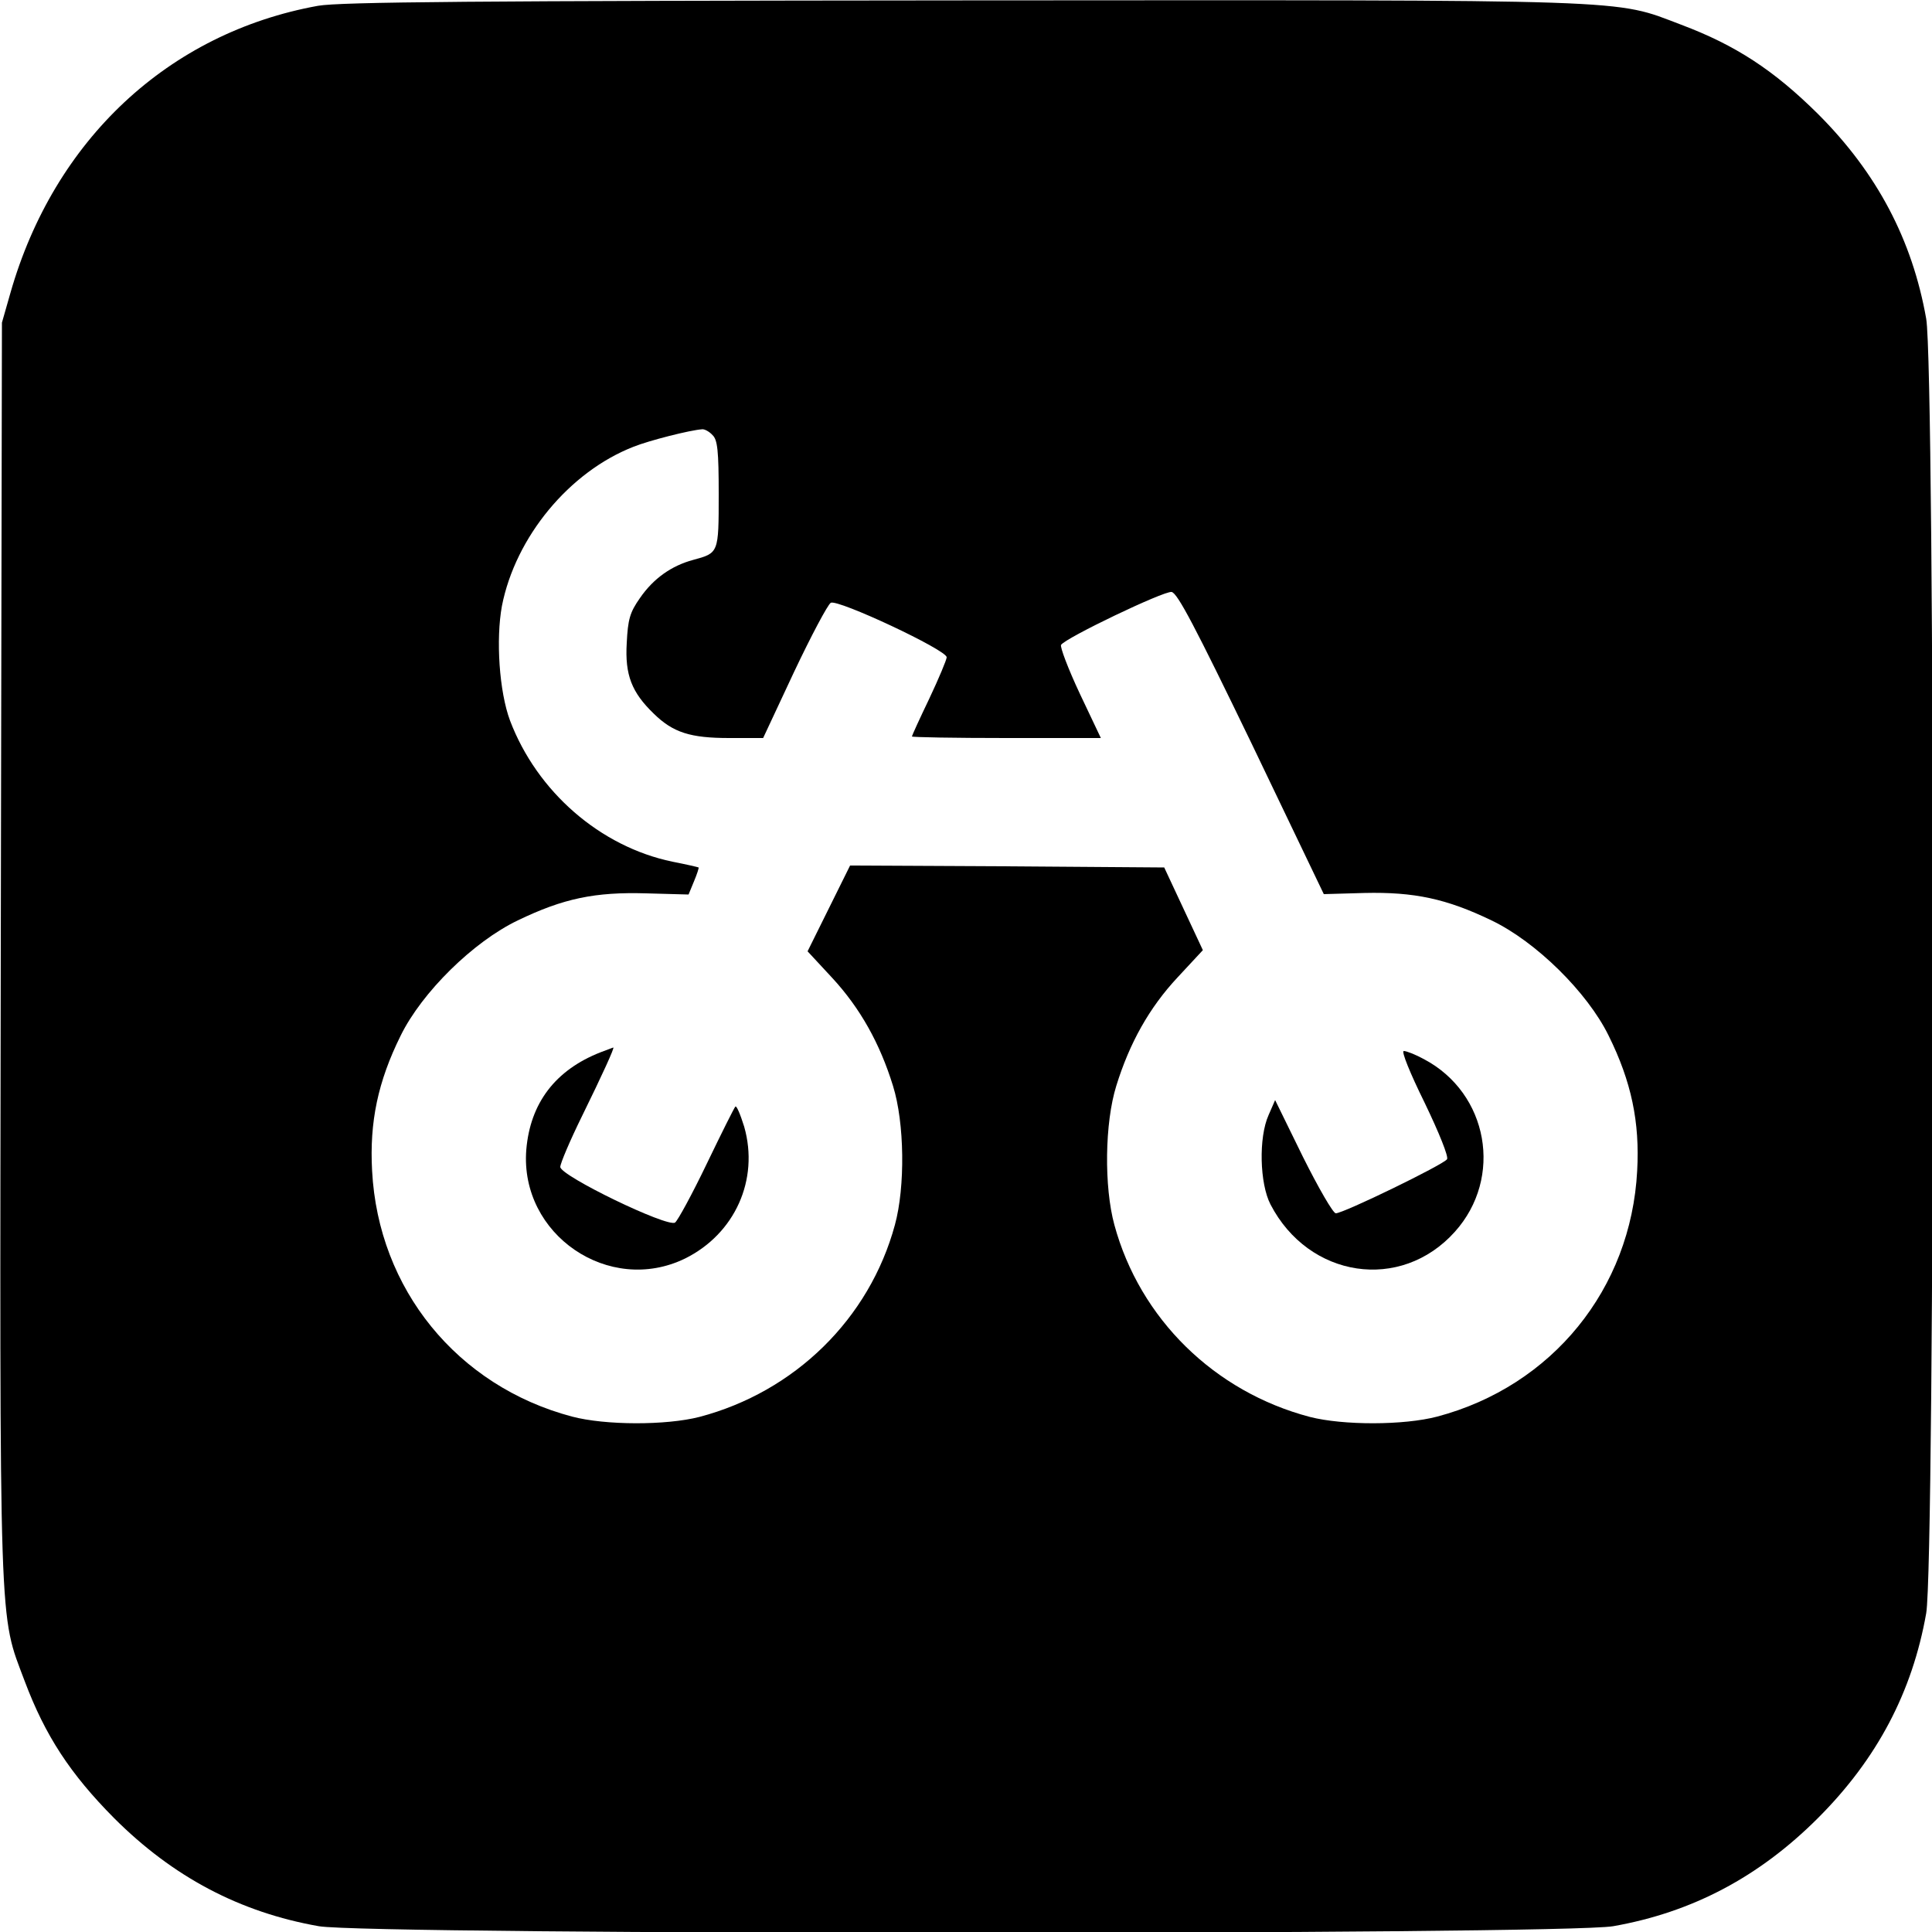
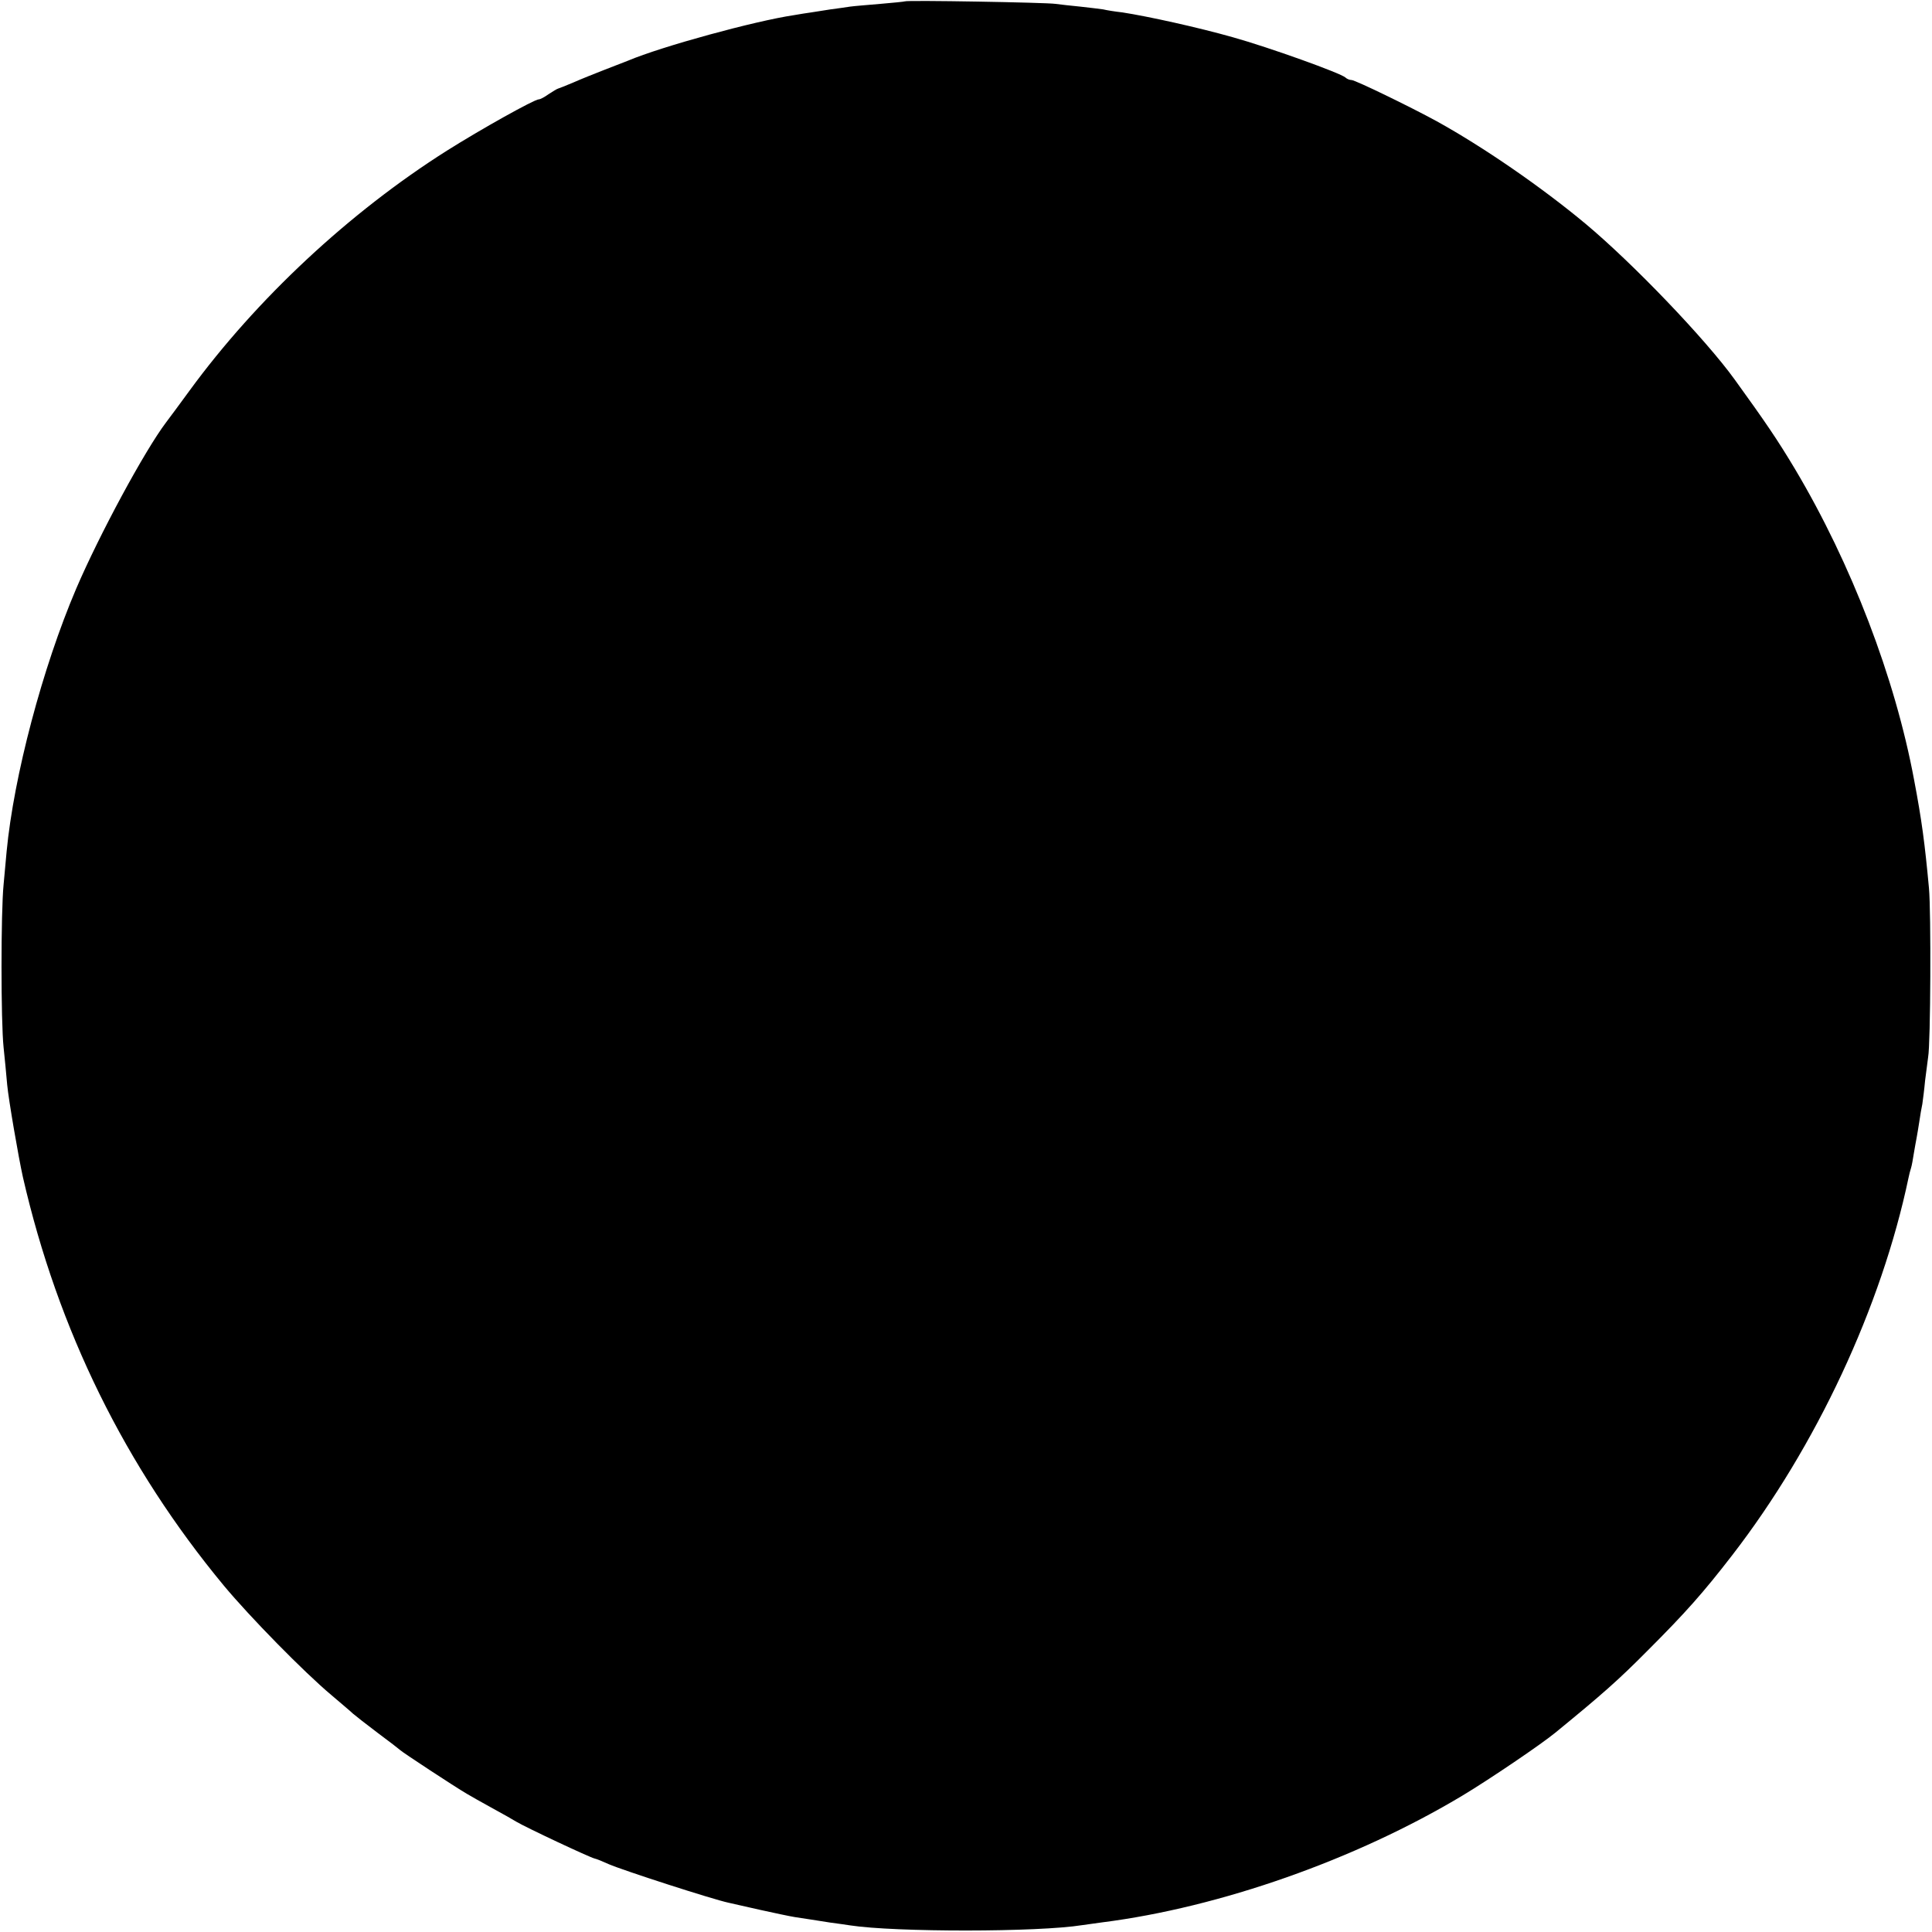
- <svg xmlns="http://www.w3.org/2000/svg" version="1.0" width="500pt" height="500pt" viewBox="0 0 500 500" preserveAspectRatio="xMidYMid meet">
-   <g transform="translate(0,500) scale(0.1,-0.1)" fill="#000000" stroke="none">
-     <path d="M823 4985 c-387 -70 -683 -347 -796 -743 l-22 -77 -3 -1624 c-3 -1798 -5 -1713 62 -1892 53 -141 118 -240 231 -354 153 -153 326 -244 530 -280 132 -23 3218 -23 3350 0 204 36 377 127 530 280 153 153 244 326 280 530 23 132 23 3218 0 3350 -36 204 -127 377 -280 530 -114 113 -213 178 -354 231 -177 67 -95 64 -1860 63 -1263 -1 -1611 -4 -1668 -14z m1021 -1111 c13 -12 16 -41 16 -153 0 -153 0 -152 -66 -170 -56 -15 -103 -48 -138 -99 -26 -37 -31 -55 -34 -116 -5 -83 13 -128 70 -183 50 -49 95 -63 195 -63 l88 0 80 171 c44 93 87 174 95 179 18 10 300 -122 300 -141 0 -6 -20 -54 -45 -107 -25 -52 -45 -96 -45 -98 0 -2 110 -4 244 -4 l245 0 -55 116 c-30 64 -51 120 -48 125 11 18 266 140 286 137 15 -2 61 -90 207 -392 l187 -390 105 3 c129 3 213 -15 329 -71 115 -55 248 -186 303 -298 59 -119 81 -224 74 -350 -16 -306 -220 -557 -517 -636 -87 -23 -244 -23 -330 -1 -247 65 -440 254 -506 497 -27 99 -25 264 5 360 34 110 85 202 159 281 l65 70 -50 107 -50 107 -407 3 -406 2 -55 -111 -55 -111 64 -69 c72 -78 123 -169 157 -279 30 -96 32 -261 5 -360 -66 -243 -259 -432 -506 -497 -86 -22 -243 -22 -330 1 -297 79 -501 330 -517 636 -7 126 15 231 74 350 55 112 188 243 303 298 118 57 200 74 333 70 l109 -3 14 34 c8 19 13 35 12 36 -2 1 -32 8 -68 15 -187 39 -350 181 -420 365 -28 75 -37 210 -21 297 35 178 174 347 341 412 40 16 146 43 177 45 6 1 19 -6 27 -15z" />
-     <path d="M1555 2277 c-118 -46 -183 -132 -193 -253 -17 -219 214 -377 411 -281 129 64 192 204 153 341 -10 32 -20 56 -23 52 -3 -3 -36 -69 -74 -148 -38 -79 -75 -147 -82 -152 -20 -13 -297 121 -297 144 0 9 25 68 56 131 52 106 86 180 81 178 -1 0 -15 -6 -32 -12z" />
-     <path d="M3687 2146 c38 -79 62 -139 58 -146 -9 -14 -268 -140 -288 -140 -7 0 -45 66 -85 146 l-72 147 -17 -39 c-26 -58 -23 -177 5 -231 99 -191 337 -227 477 -71 126 140 87 359 -80 447 -22 12 -45 21 -52 21 -7 0 16 -57 54 -134z" />
+ <svg xmlns="http://www.w3.org/2000/svg" version="1.0" width="700pt" height="700pt" viewBox="0 0 700 700" preserveAspectRatio="xMidYMid meet">
+   <g transform="translate(0,700) scale(0.1,-0.1)" fill="#000000" stroke="none">
+     <path d="M3278 6995 c-1 -1 -41 -5 -88 -9 -47 -4 -96 -8 -110 -10 -14 -2 -46 -7 -71 -10 -25 -4 -57 -9 -70 -11 -13 -2 -42 -6 -63 -10 -141 -21 -478 -113 -601 -165 -11 -4 -49 -19 -85 -33 -36 -14 -86 -34 -113 -46 -26 -11 -51 -21 -55 -22 -4 -1 -19 -10 -34 -20 -14 -10 -30 -19 -36 -19 -16 0 -211 -109 -333 -186 -354 -224 -690 -538 -932 -869 -36 -49 -74 -101 -85 -115 -78 -103 -242 -407 -326 -603 -122 -286 -226 -679 -252 -952 -2 -22 -7 -76 -11 -120 -10 -100 -10 -496 0 -590 4 -38 10 -99 13 -135 5 -54 41 -263 57 -335 127 -554 371 -1049 728 -1480 94 -113 291 -314 389 -396 35 -30 71 -60 79 -68 8 -7 49 -39 90 -70 42 -31 78 -59 81 -62 5 -6 198 -133 241 -158 13 -8 56 -32 94 -53 39 -21 77 -43 85 -48 35 -21 267 -130 285 -134 6 -1 28 -10 50 -20 53 -23 378 -128 435 -140 14 -3 66 -15 115 -26 50 -11 106 -23 125 -26 19 -3 46 -7 59 -9 13 -2 45 -7 70 -11 25 -3 57 -8 71 -10 163 -25 682 -25 842 1 13 2 45 6 72 10 425 54 918 227 1306 460 95 57 284 185 335 227 170 139 229 191 335 298 137 137 201 209 306 345 305 395 541 901 639 1368 2 10 6 26 9 35 3 9 7 33 10 52 3 19 8 45 10 56 2 12 7 39 10 60 3 22 8 50 11 64 2 14 7 52 10 85 4 33 9 71 11 85 9 48 11 526 3 612 -15 162 -26 246 -54 393 -69 370 -227 782 -431 1125 -64 107 -107 170 -219 325 -107 148 -369 421 -540 564 -161 134 -370 278 -540 372 -97 53 -295 149 -308 149 -7 0 -17 4 -22 9 -17 16 -276 109 -408 146 -127 36 -309 76 -400 90 -27 3 -58 8 -70 11 -12 2 -49 6 -83 10 -33 3 -74 8 -90 10 -33 5 -540 14 -546 9z" />
  </g>
</svg>
